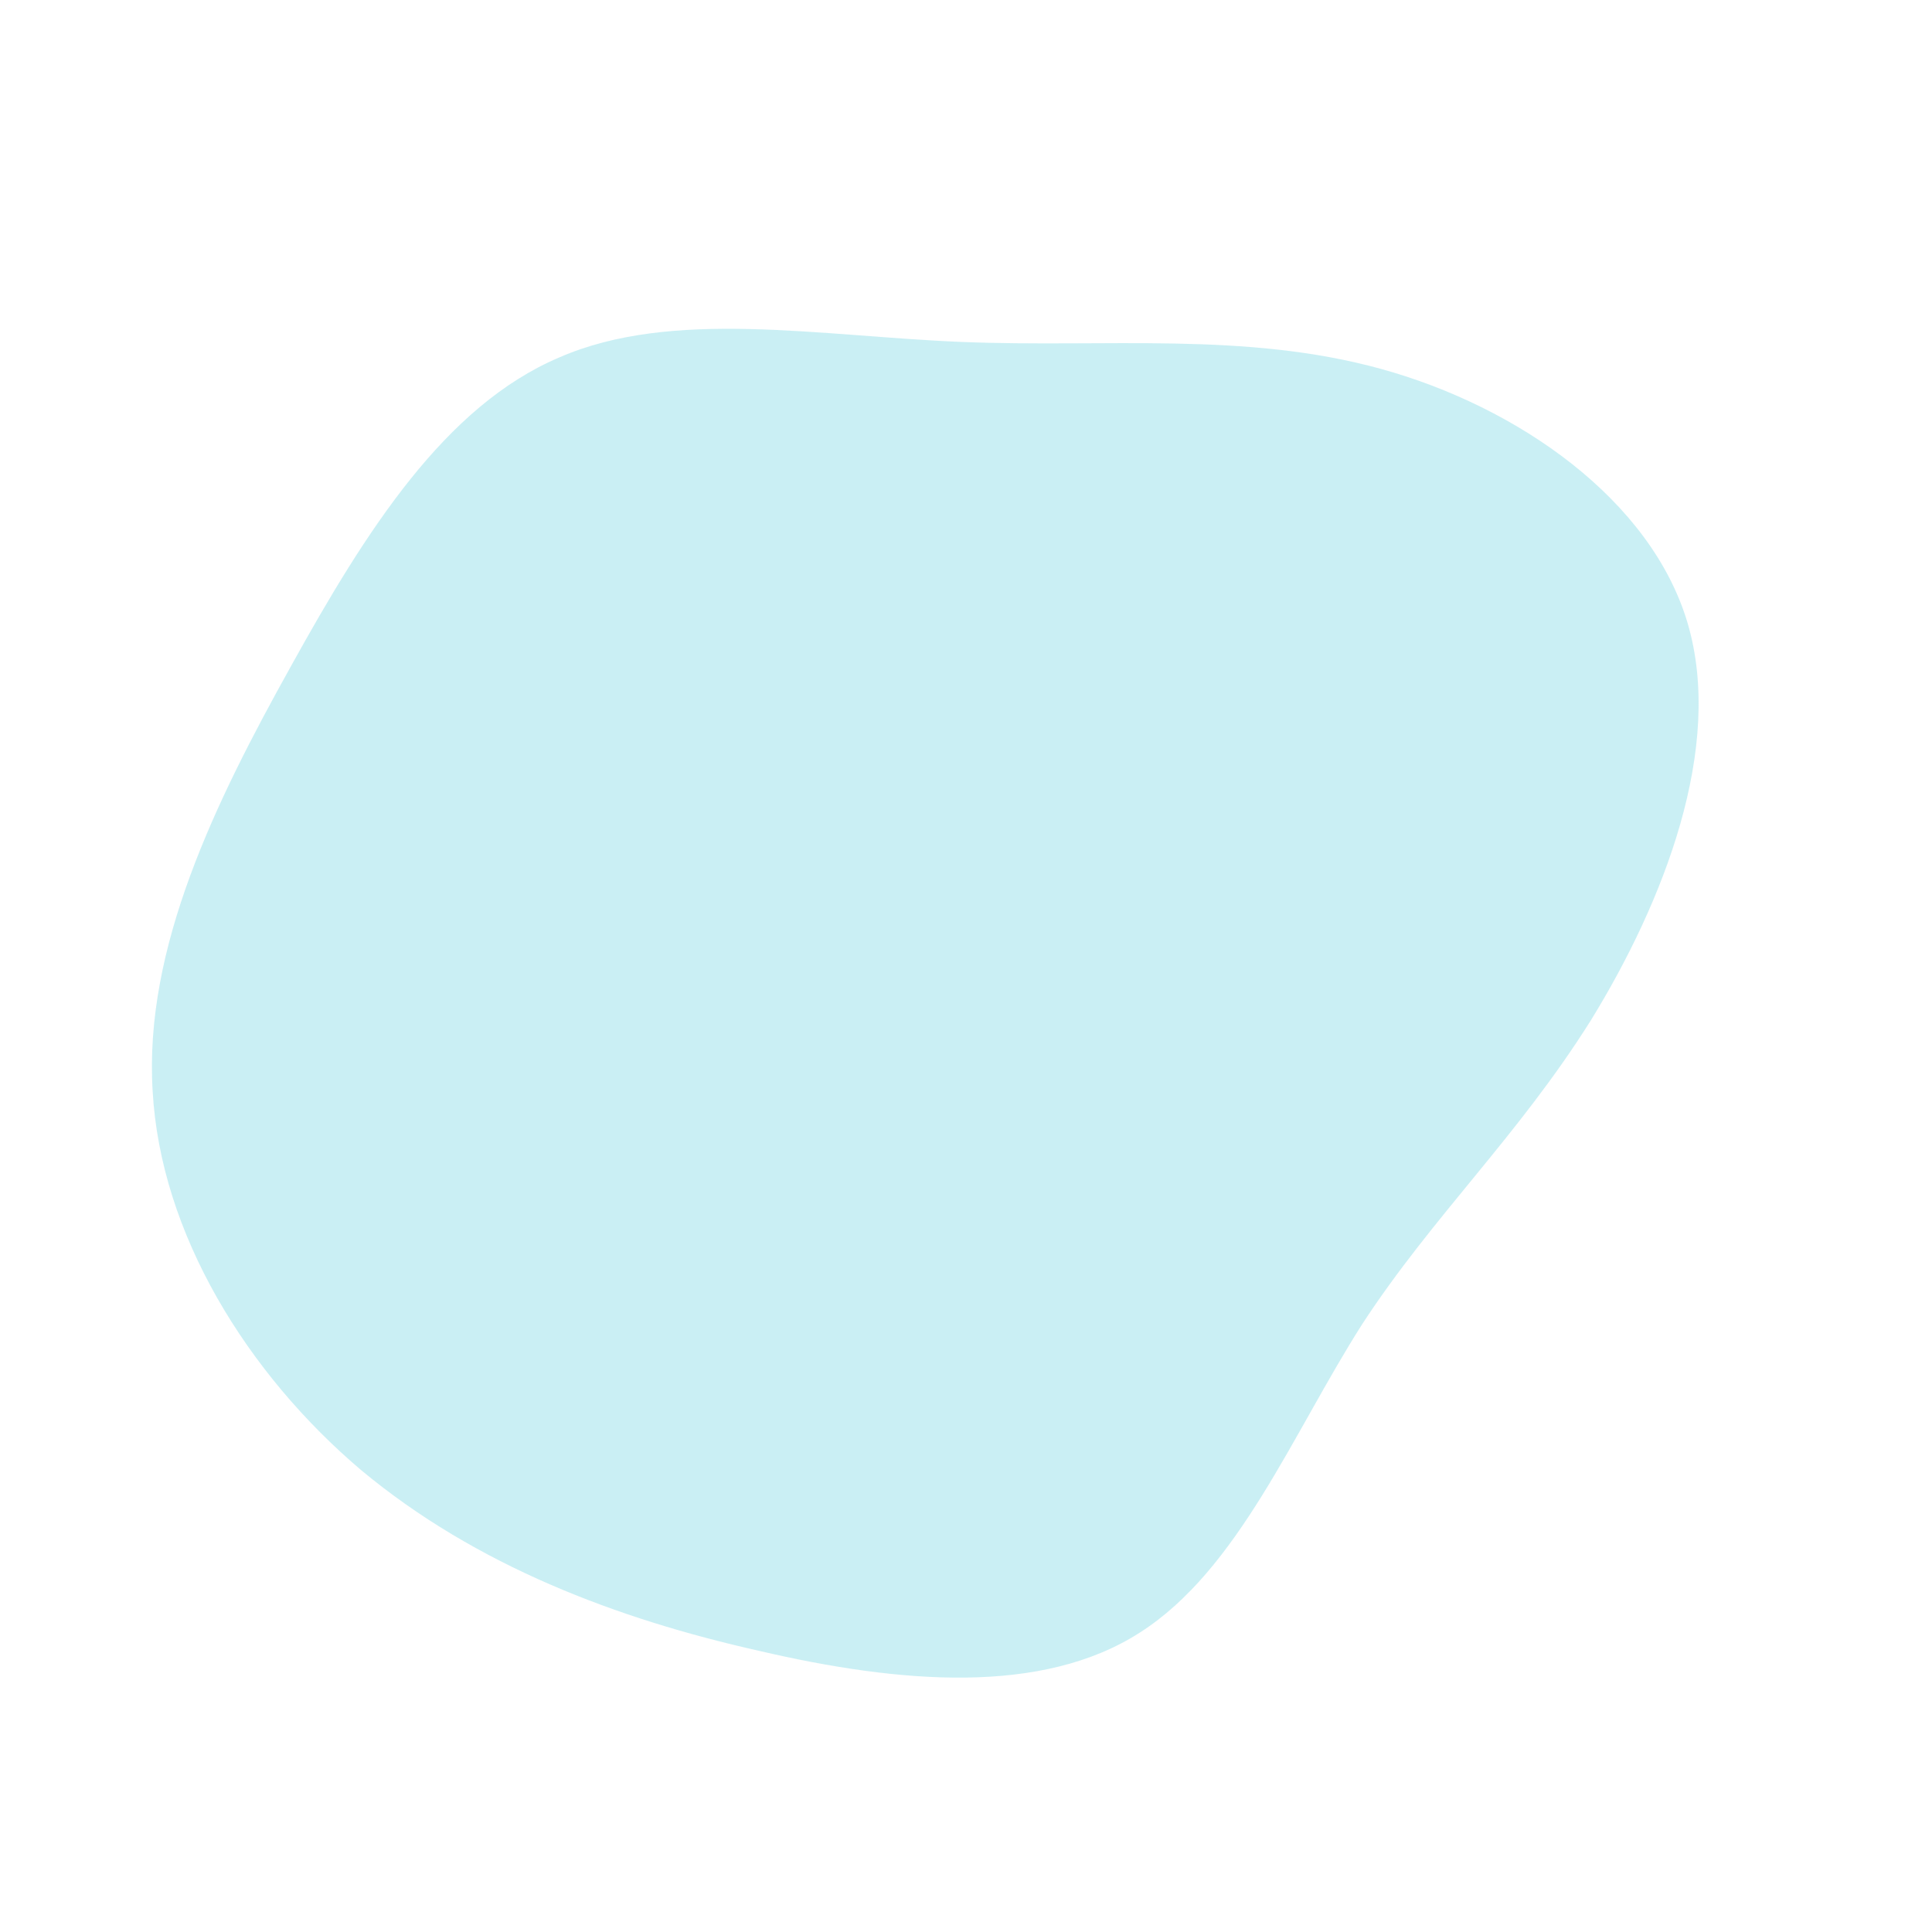
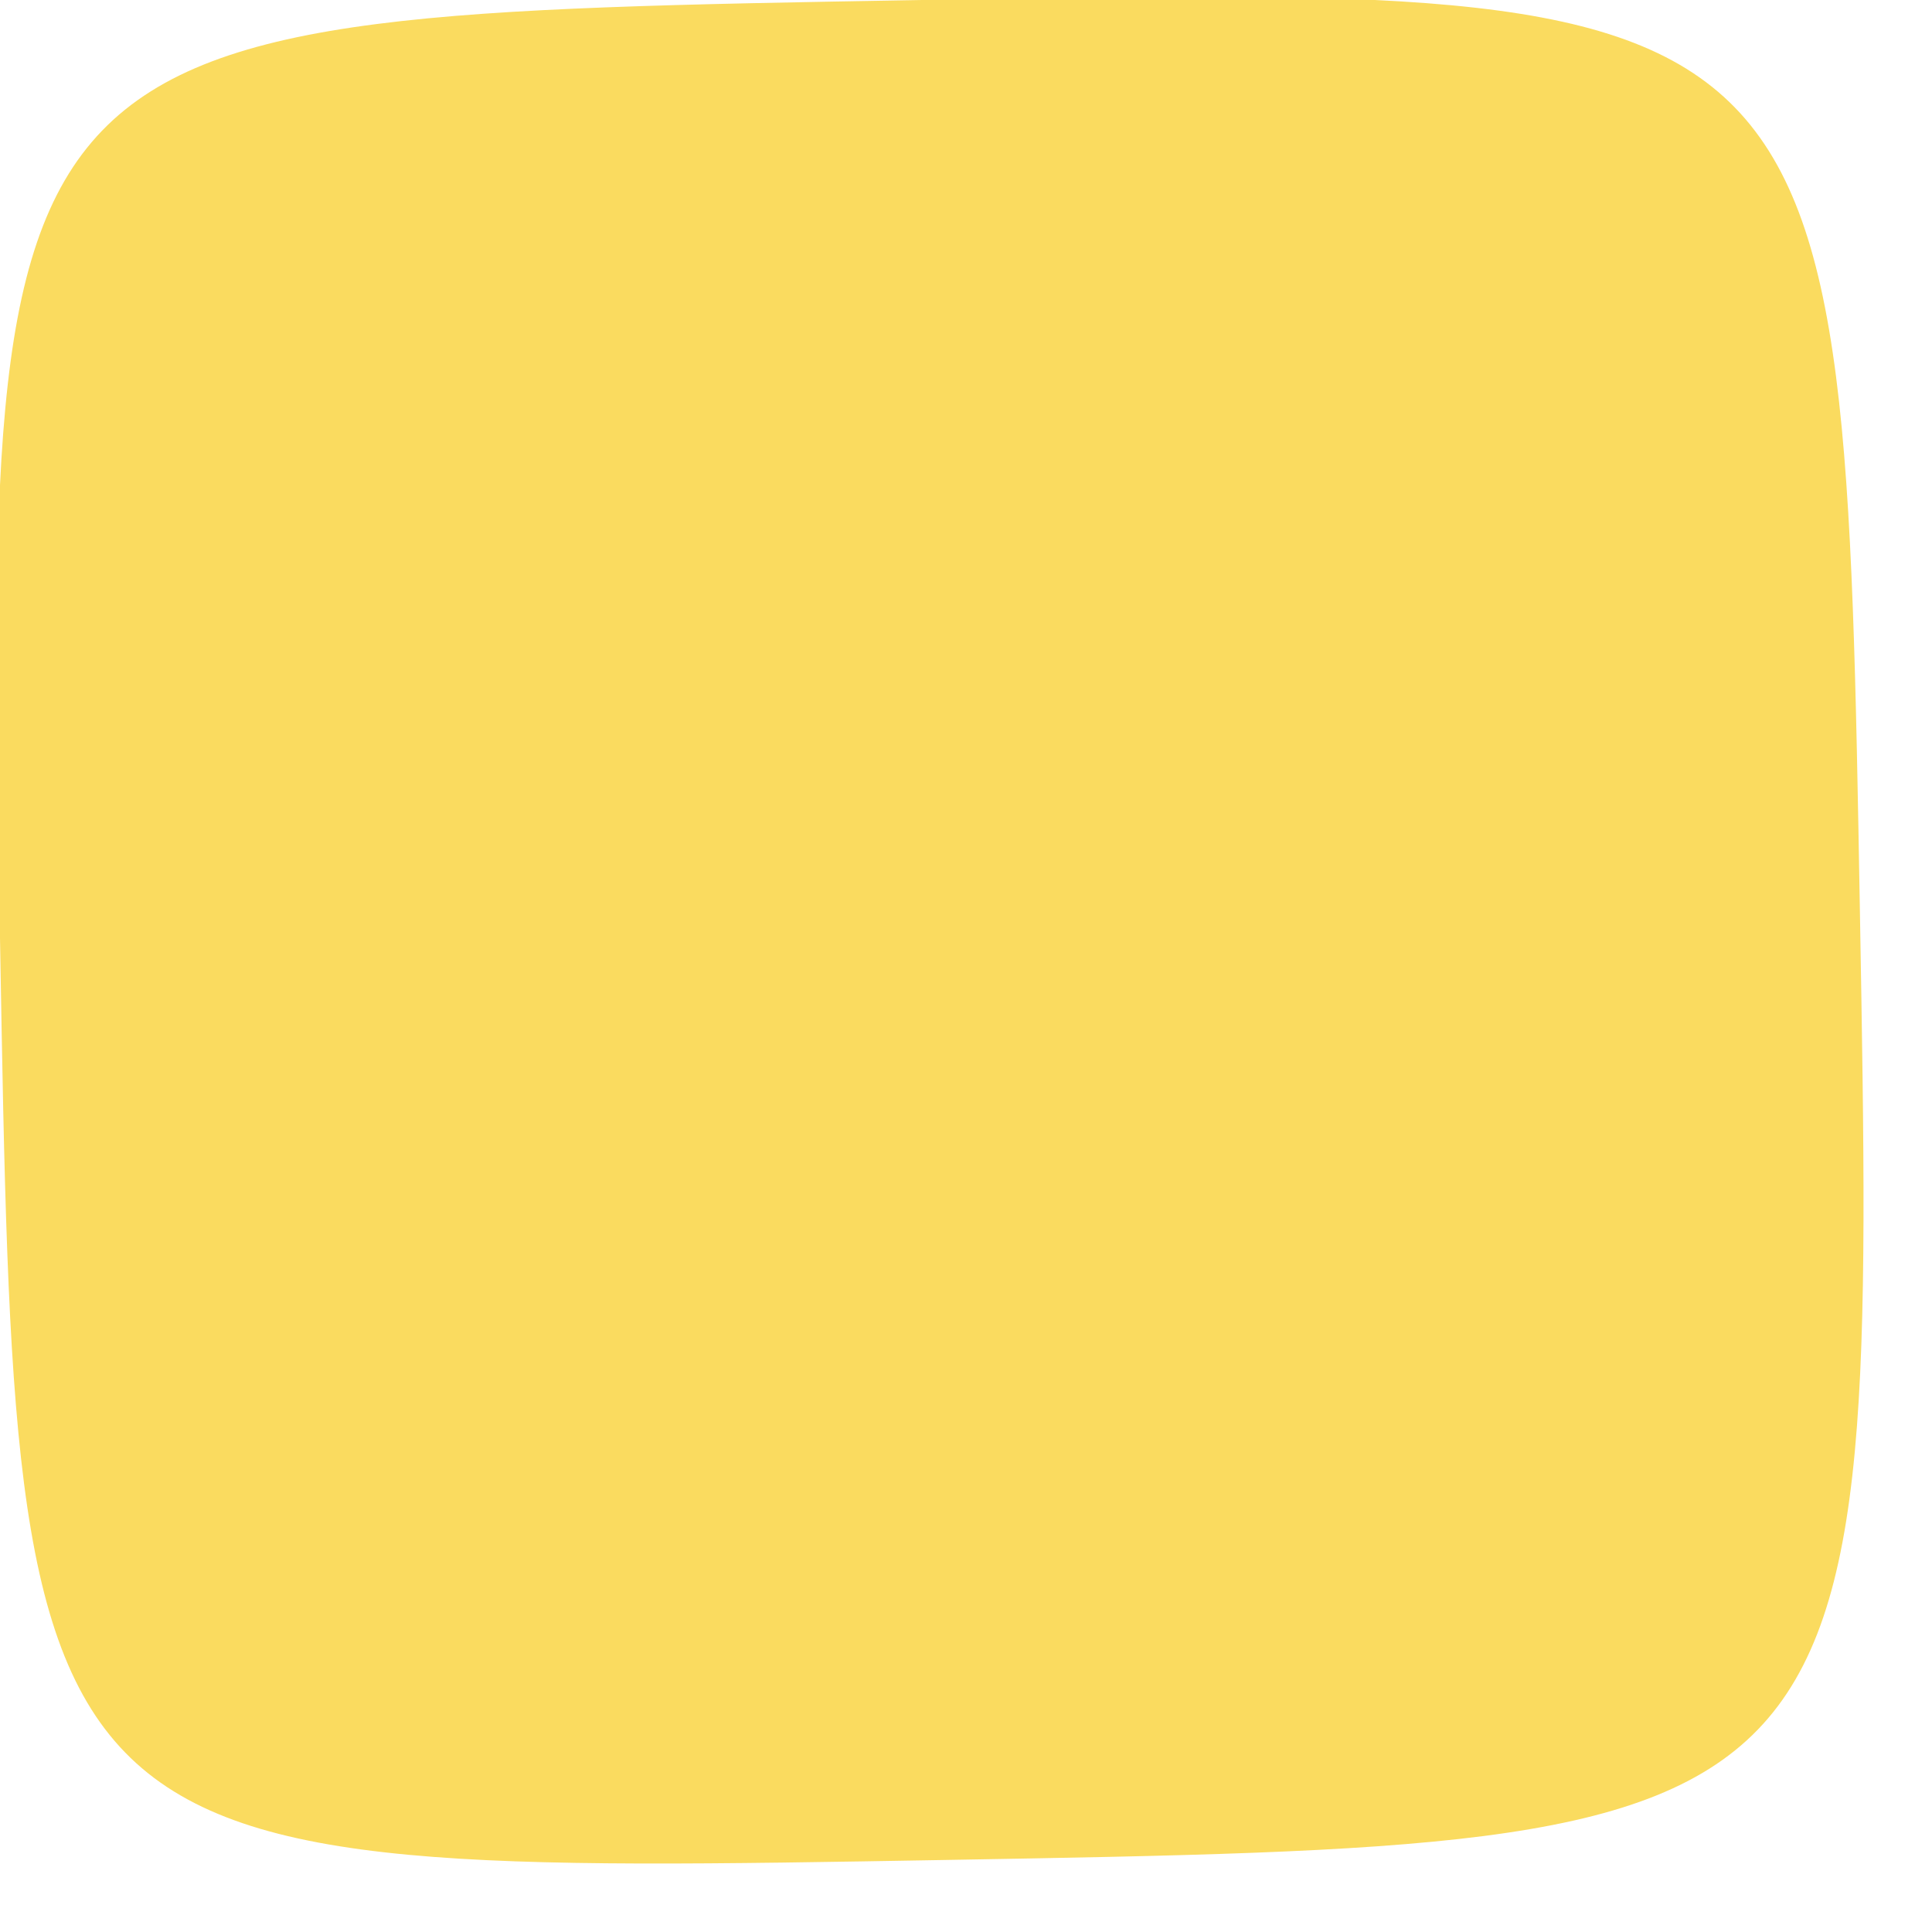
- <svg xmlns="http://www.w3.org/2000/svg" viewBox="0 0 200 200">
-   <path fill="rgba(150, 225, 235, 0.5)" d="M43,-61.8C57.1,-57.9,70.9,-48.3,74.7,-35.5C78.5,-22.6,72.2,-6.6,64.7,5.6C57.1,17.7,48.3,25.9,41,37.1C33.8,48.4,28.2,62.5,18,69C7.9,75.5,-6.8,74.3,-21.4,70.9C-36.1,67.6,-50.7,62.1,-62.6,52.2C-74.4,42.2,-83.4,27.7,-84.2,12.9C-85.1,-1.9,-77.7,-17,-69.9,-31C-62.1,-45.1,-53.9,-58,-42.1,-63C-30.4,-68.1,-15.2,-65.2,-0.4,-64.6C14.5,-64,28.9,-65.7,43,-61.8Z" transform="translate(100 100)" />
+ <svg xmlns="http://www.w3.org/2000/svg" viewbox="0 0 200 200">
+   <path d="M 0, 100 C 0, 0 0, 0 100, 0 S 200, 0 200, 100 200, 200 100, 200 0, 200 0, 100" fill="#FADB5F" transform="rotate(-1, 100, 100) translate(0 0)" />
</svg>
